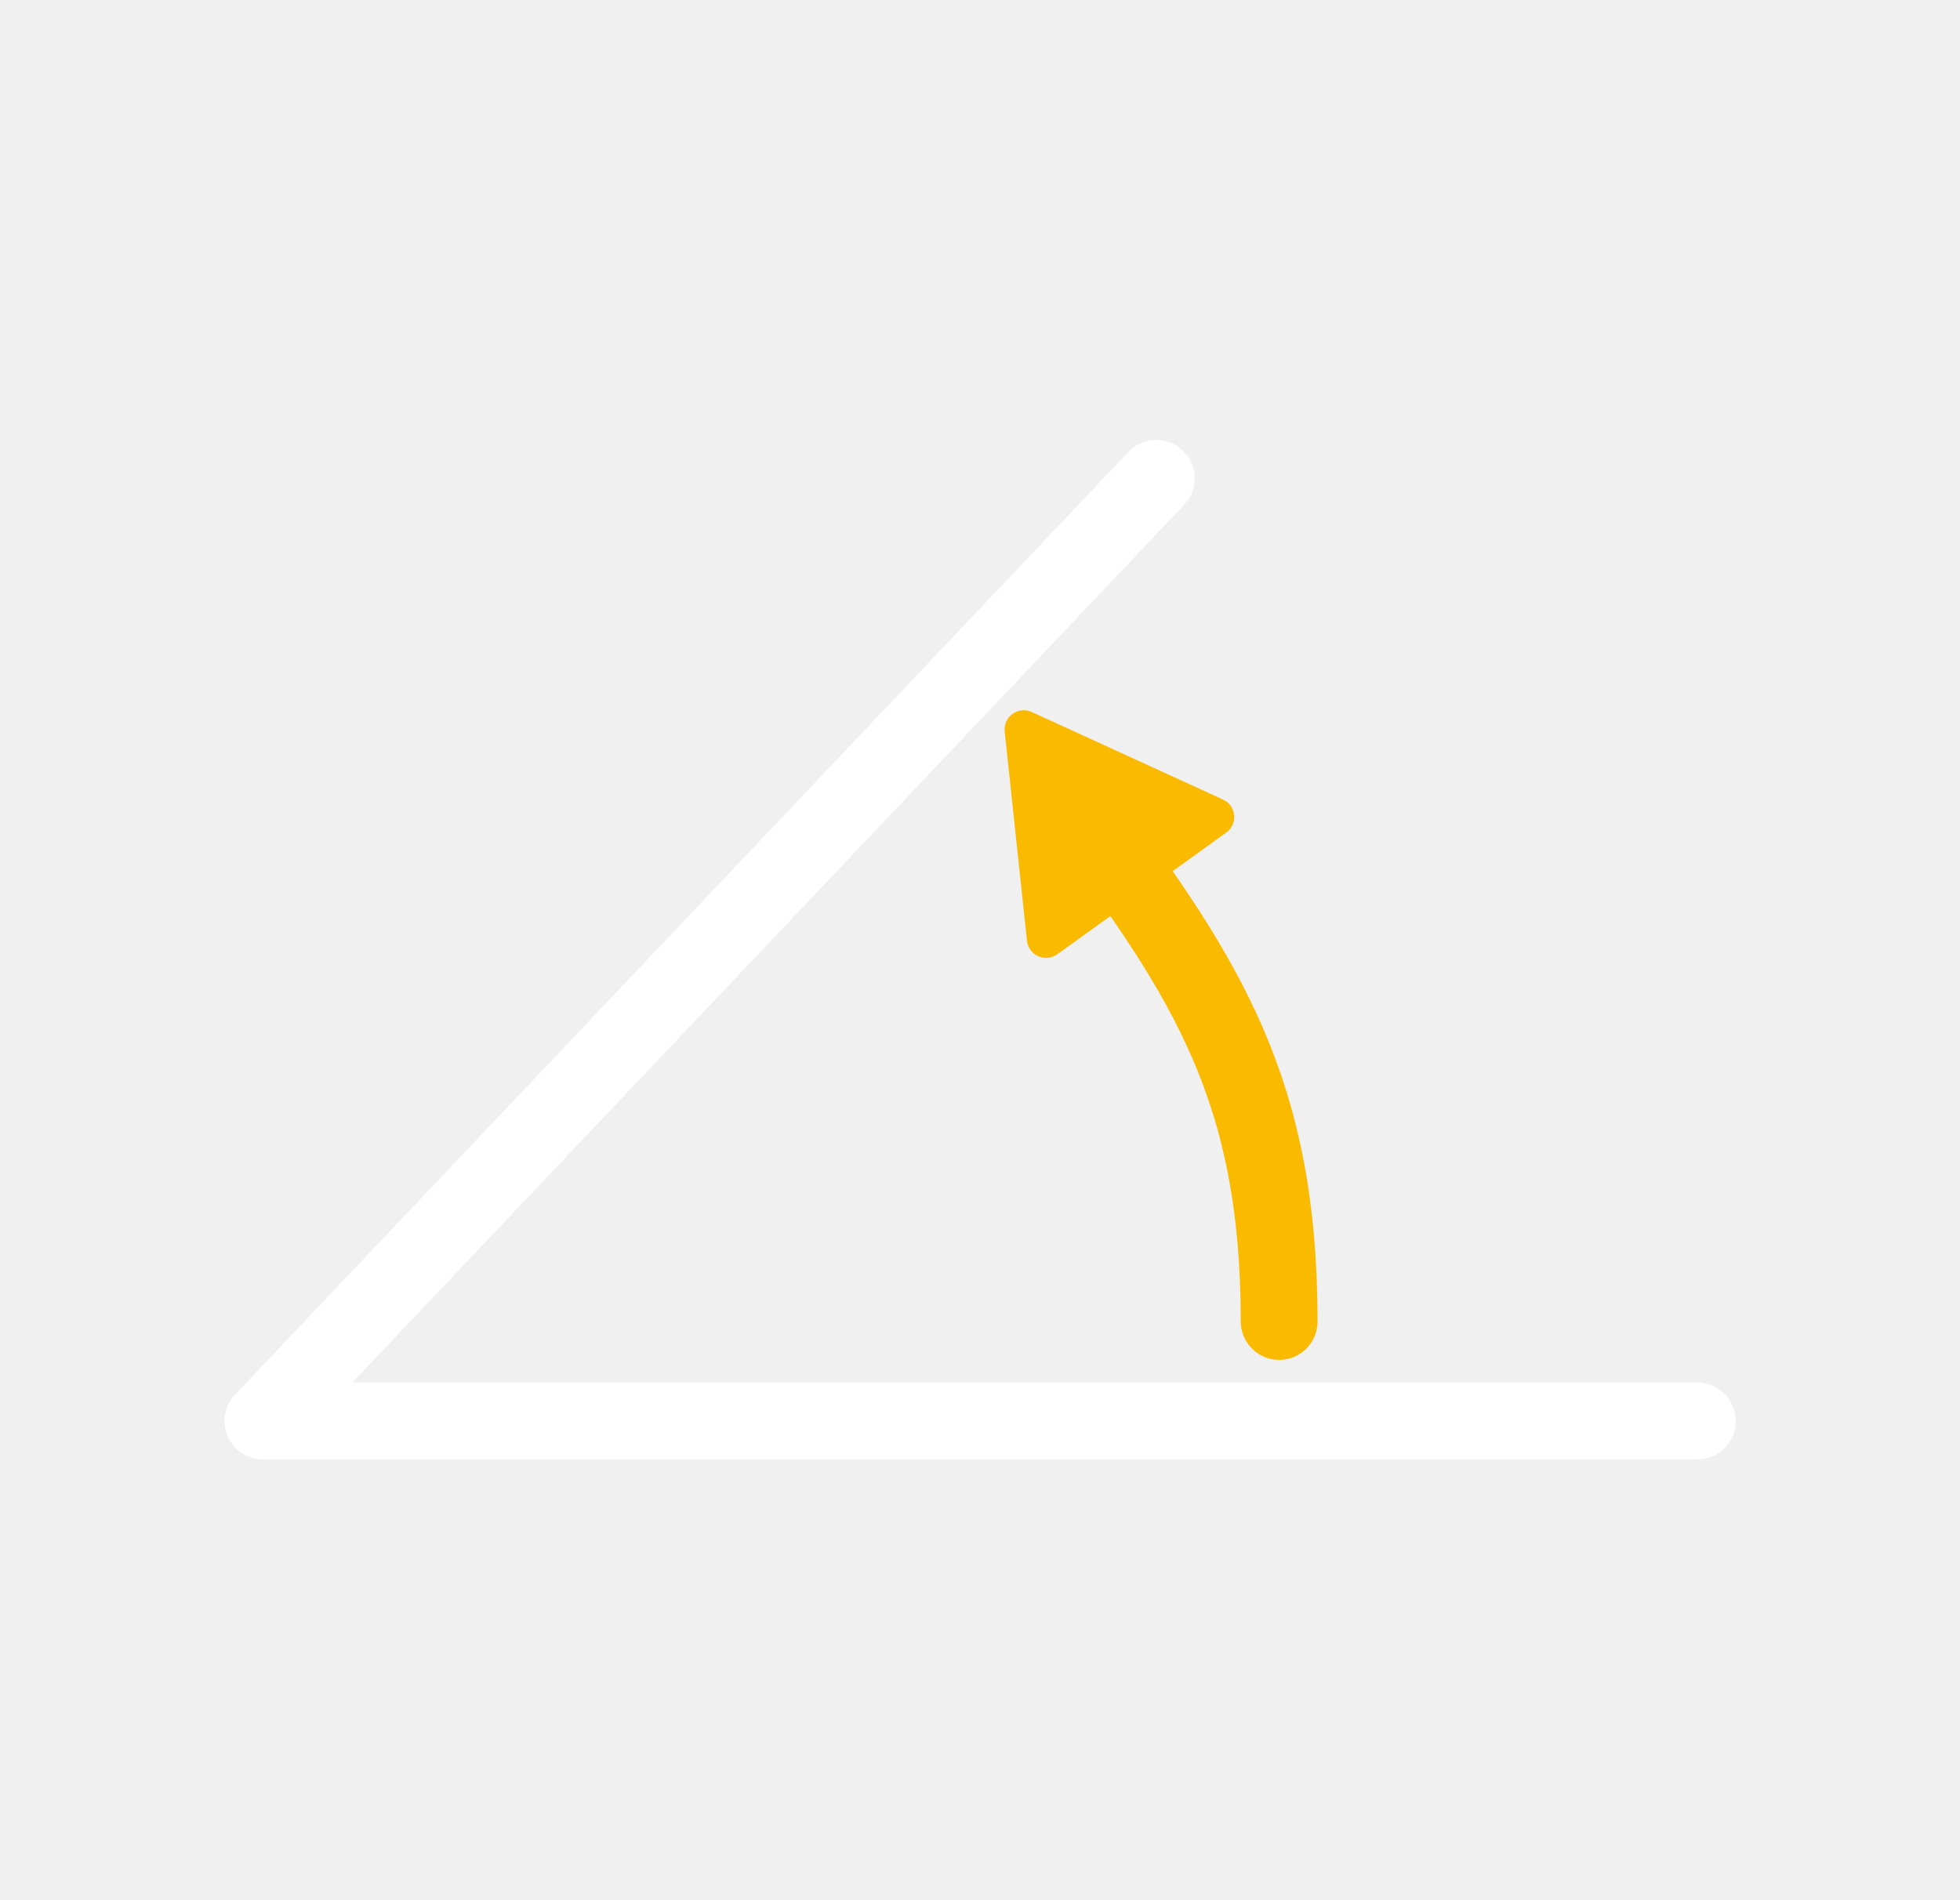
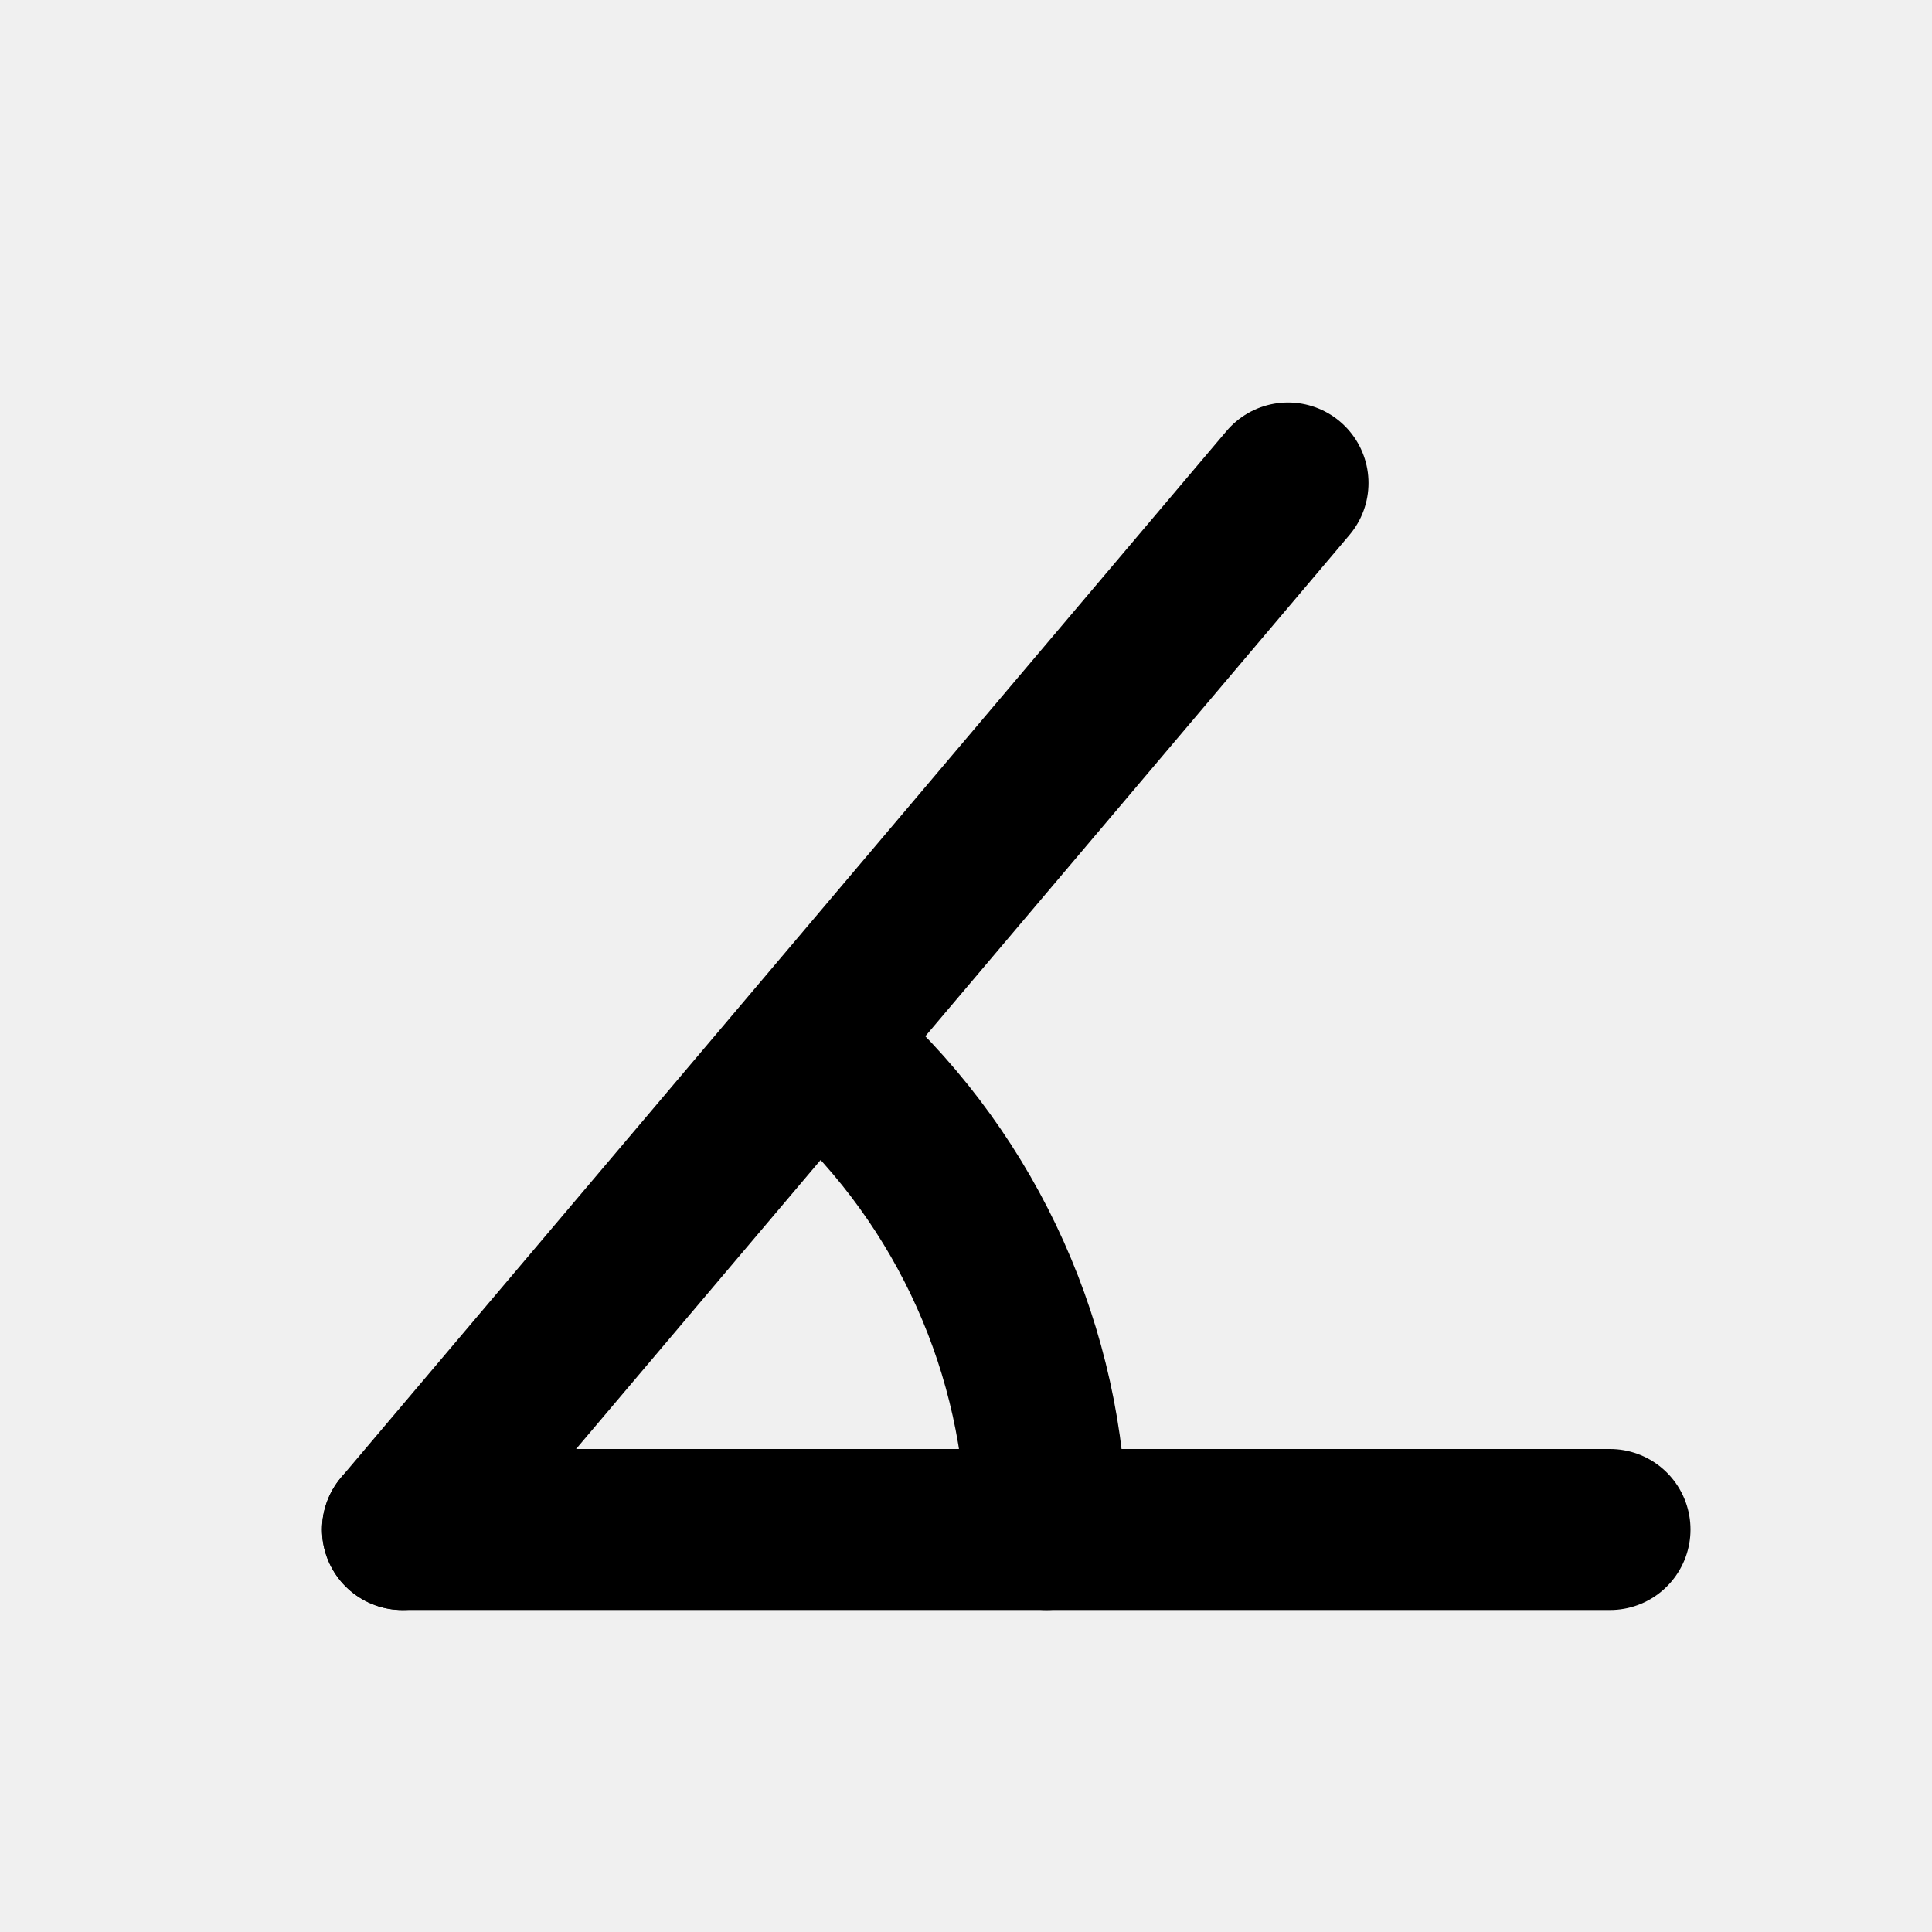
- <svg xmlns="http://www.w3.org/2000/svg" viewBox="0 0 51.04 49.47">
-   <defs>
-     <style>.cls-1,.cls-3{fill:none;}.cls-2{fill:#fff;stroke:#fff;}.cls-2,.cls-3{stroke-linecap:round;stroke-width:2px;}.cls-2,.cls-3,.cls-4{stroke-linejoin:round;}.cls-3,.cls-4{stroke:#f9ba00;}.cls-4{fill:#f9ba00;}</style>
-   </defs>
-   <g id="Calque_2" data-name="Calque 2">
-     <g id="Calque_1-2" data-name="Calque 1">
-       <polyline class="cls-1" points="6.8 0 51.04 0 51.04 49.47 0 49.47 0 0 6.8 0" />
-       <line class="cls-2" x1="44.2" y1="37.01" x2="6.85" y2="37.01" />
-       <line class="cls-2" x1="30.11" y1="12.46" x2="6.85" y2="37.01" />
-       <path class="cls-3" d="M28.12,21.07c3.34,4.44,5.19,7.37,5.19,13.35" />
-       <polygon class="cls-4" points="26.66 19 27.24 24.45 31.64 21.28 26.66 19" />
-     </g>
-   </g>
+ <svg xmlns="http://www.w3.org/2000/svg" width="24" height="24" viewBox="0 0 24 24" fill="none" stroke="currentColor" stroke-width="2" stroke-linecap="round" stroke-linejoin="round">
+   <path d="M5 19 H20" />
+   <path d="M5 19 L16 6" />
+   <path d="M13 19 A8 8 0 0 0 10.4 13.2" />
</svg>
